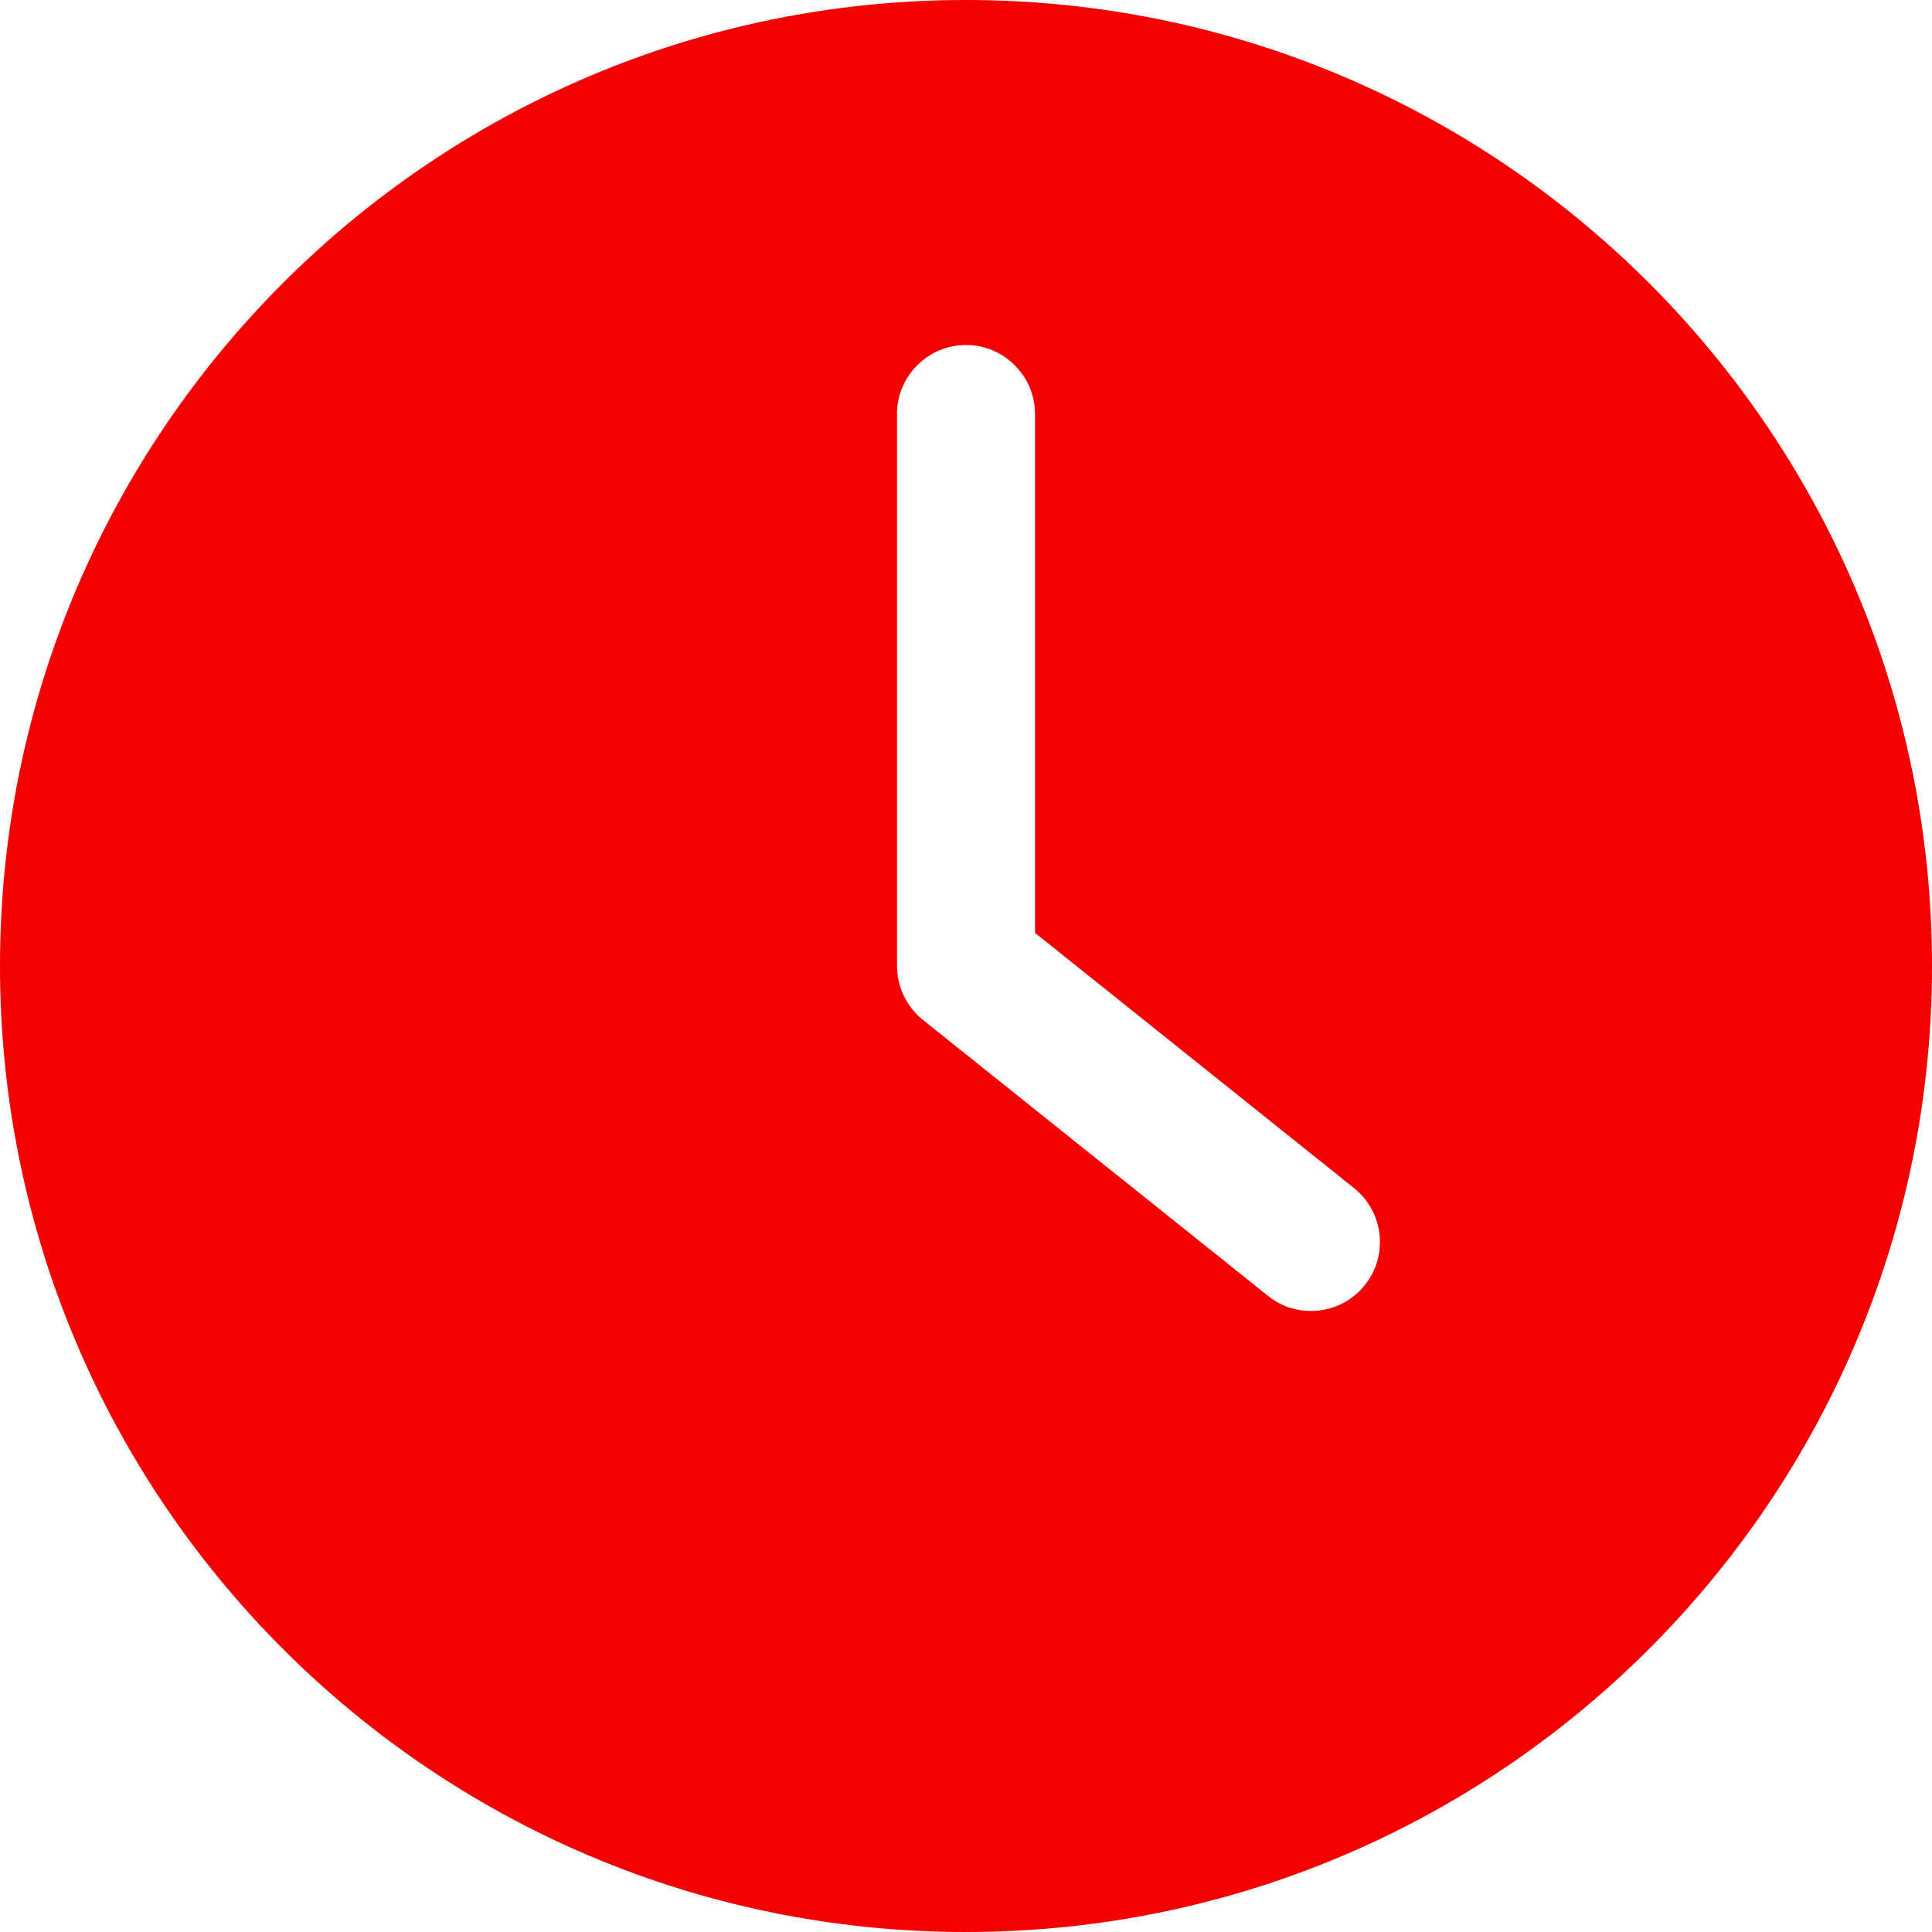
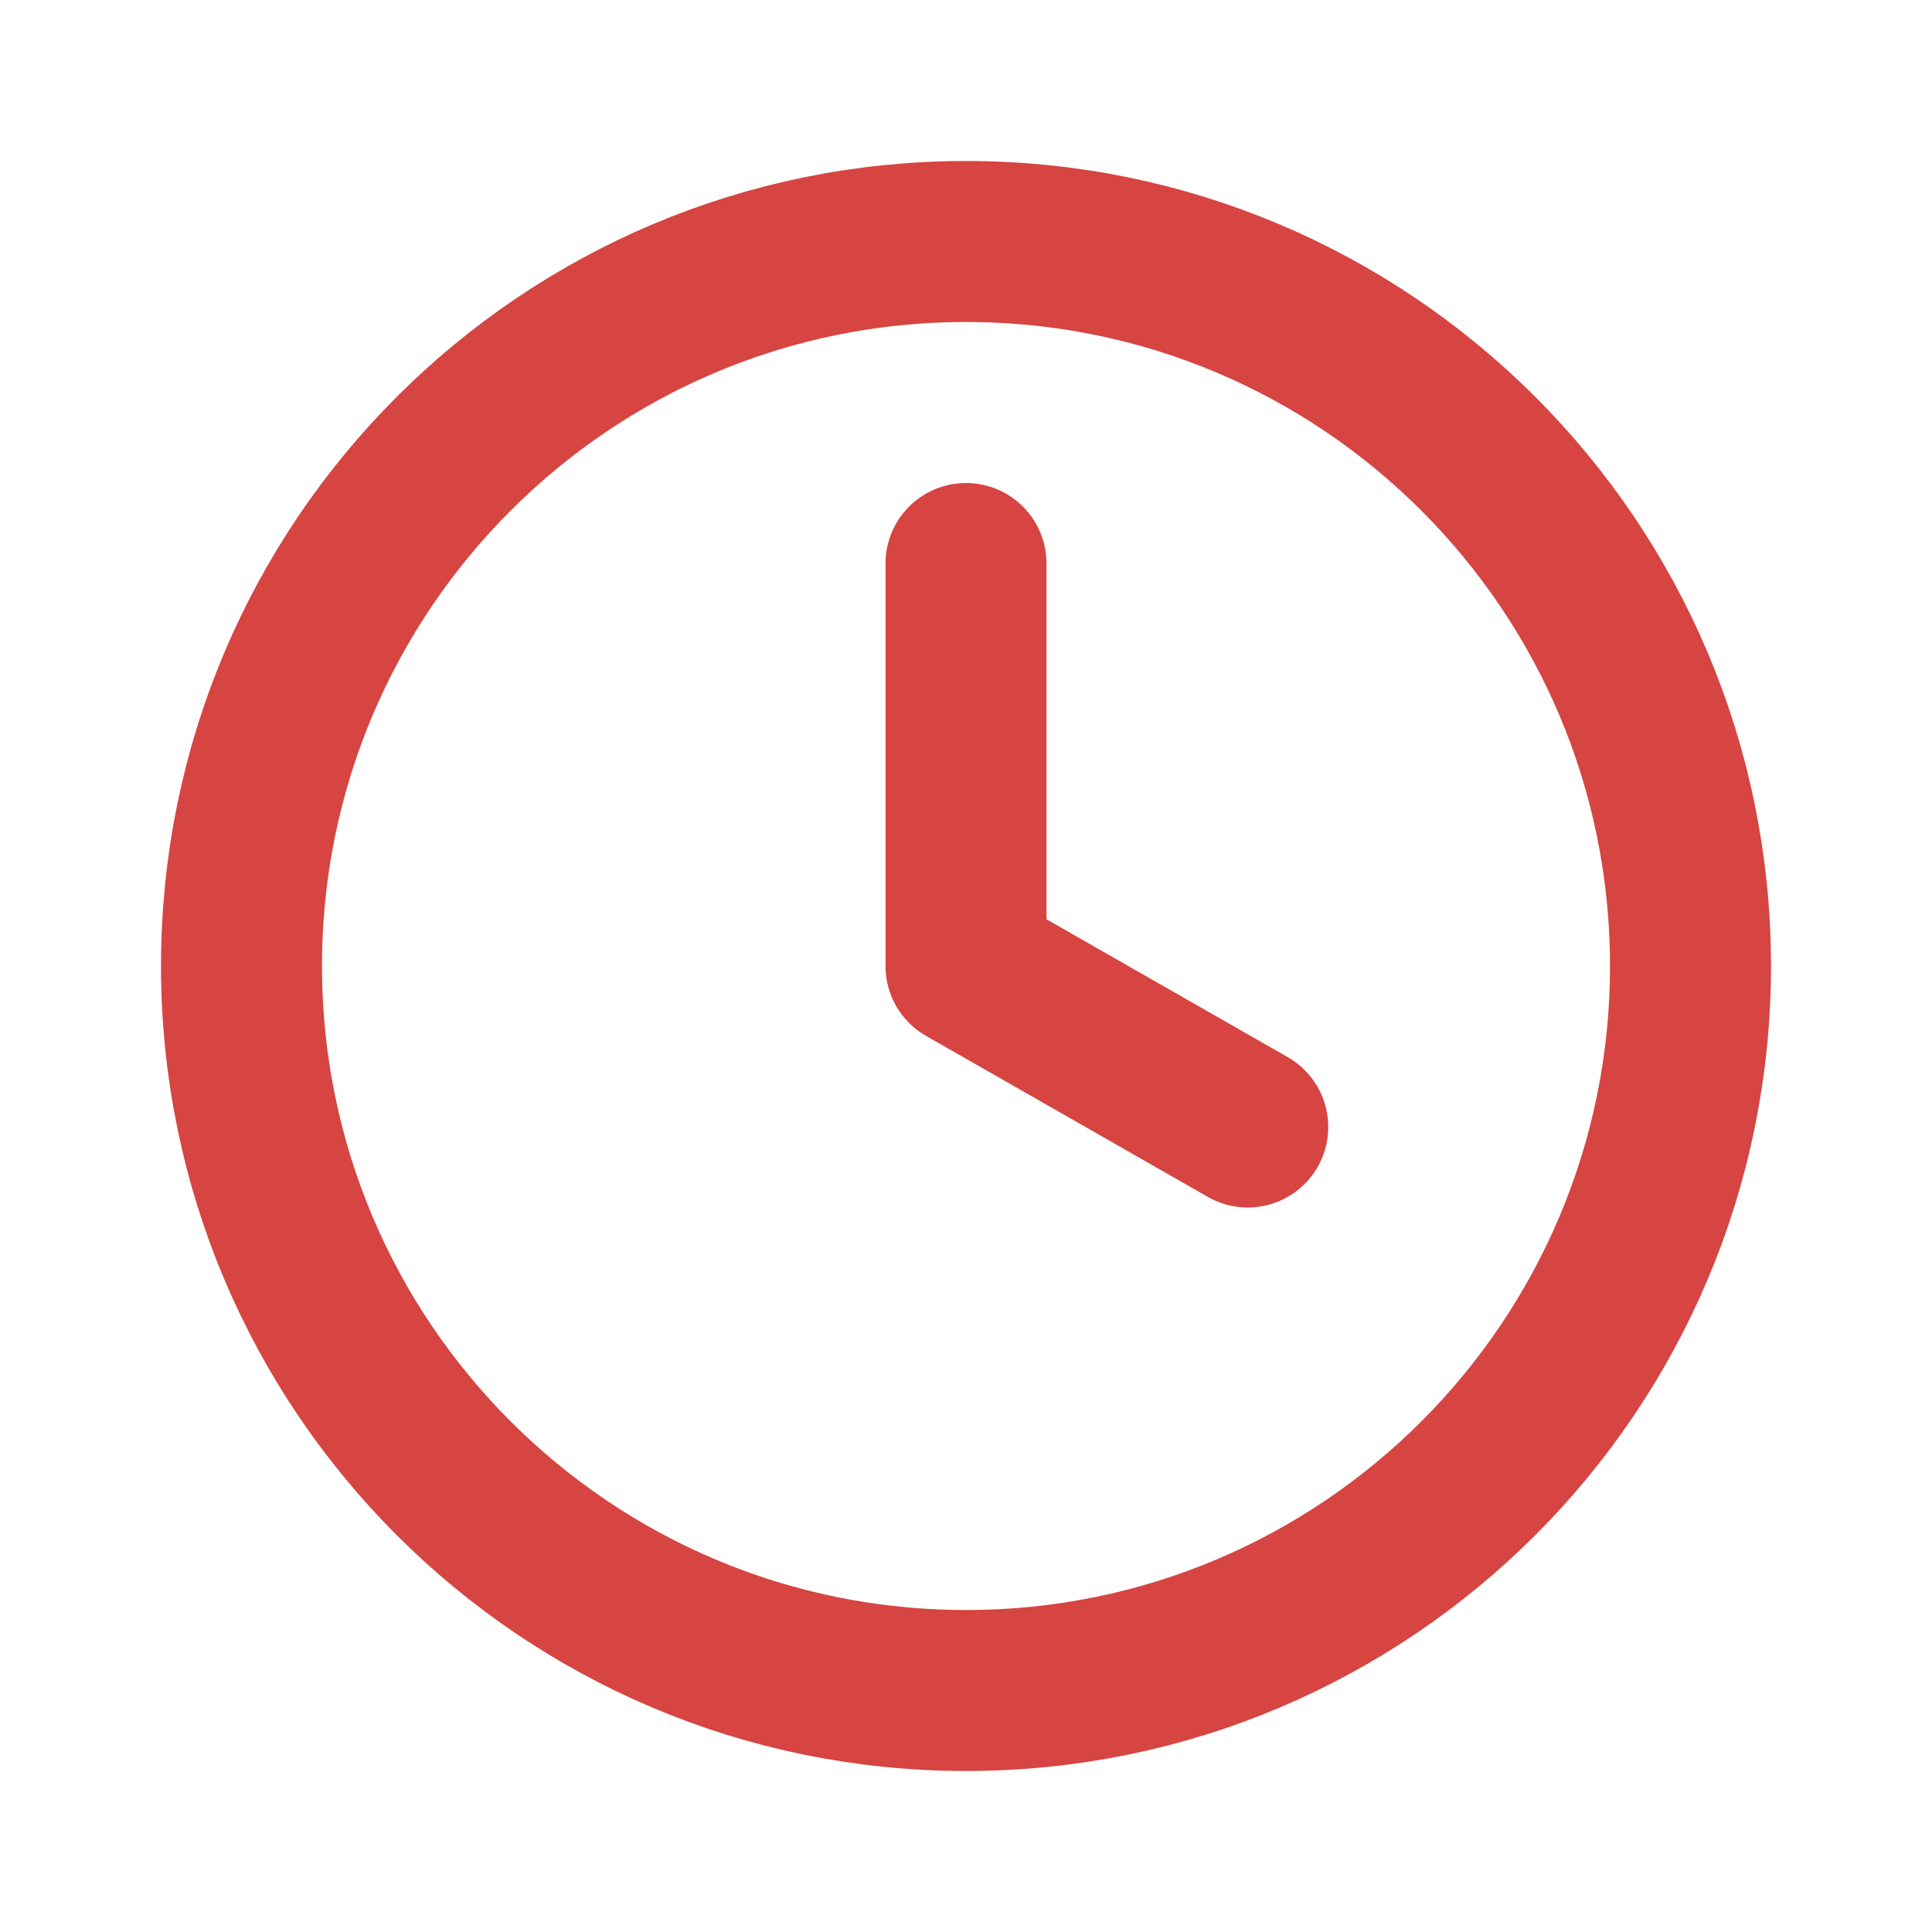
- <svg xmlns="http://www.w3.org/2000/svg" width="30" height="30" viewBox="0 0 30 30" fill="none">
-   <path d="M15 30C23.282 30 30 23.282 30 15C30 6.718 23.282 0 15 0C6.718 0 0 6.718 0 15C0 23.282 6.718 30 15 30ZM13.928 6.429C13.928 5.839 14.411 5.357 15 5.357C15.589 5.357 16.072 5.839 16.072 6.429V14.486L21.027 18.45C21.488 18.82 21.562 19.495 21.193 19.955C20.984 20.218 20.673 20.357 20.357 20.357C20.121 20.357 19.886 20.282 19.688 20.121L14.33 15.836C14.079 15.632 13.929 15.327 13.929 15V6.429H13.928Z" fill="#F40000" />
+ <svg xmlns="http://www.w3.org/2000/svg" width="24" height="24" viewBox="0 0 24 24" fill="none">
+   <circle cx="12" cy="12" r="9" stroke="#D64541" stroke-width="2" />
+   <path d="M12 7 V12 L15.5 14" stroke="#D64541" stroke-width="2" stroke-linecap="round" stroke-linejoin="round" />
</svg>
